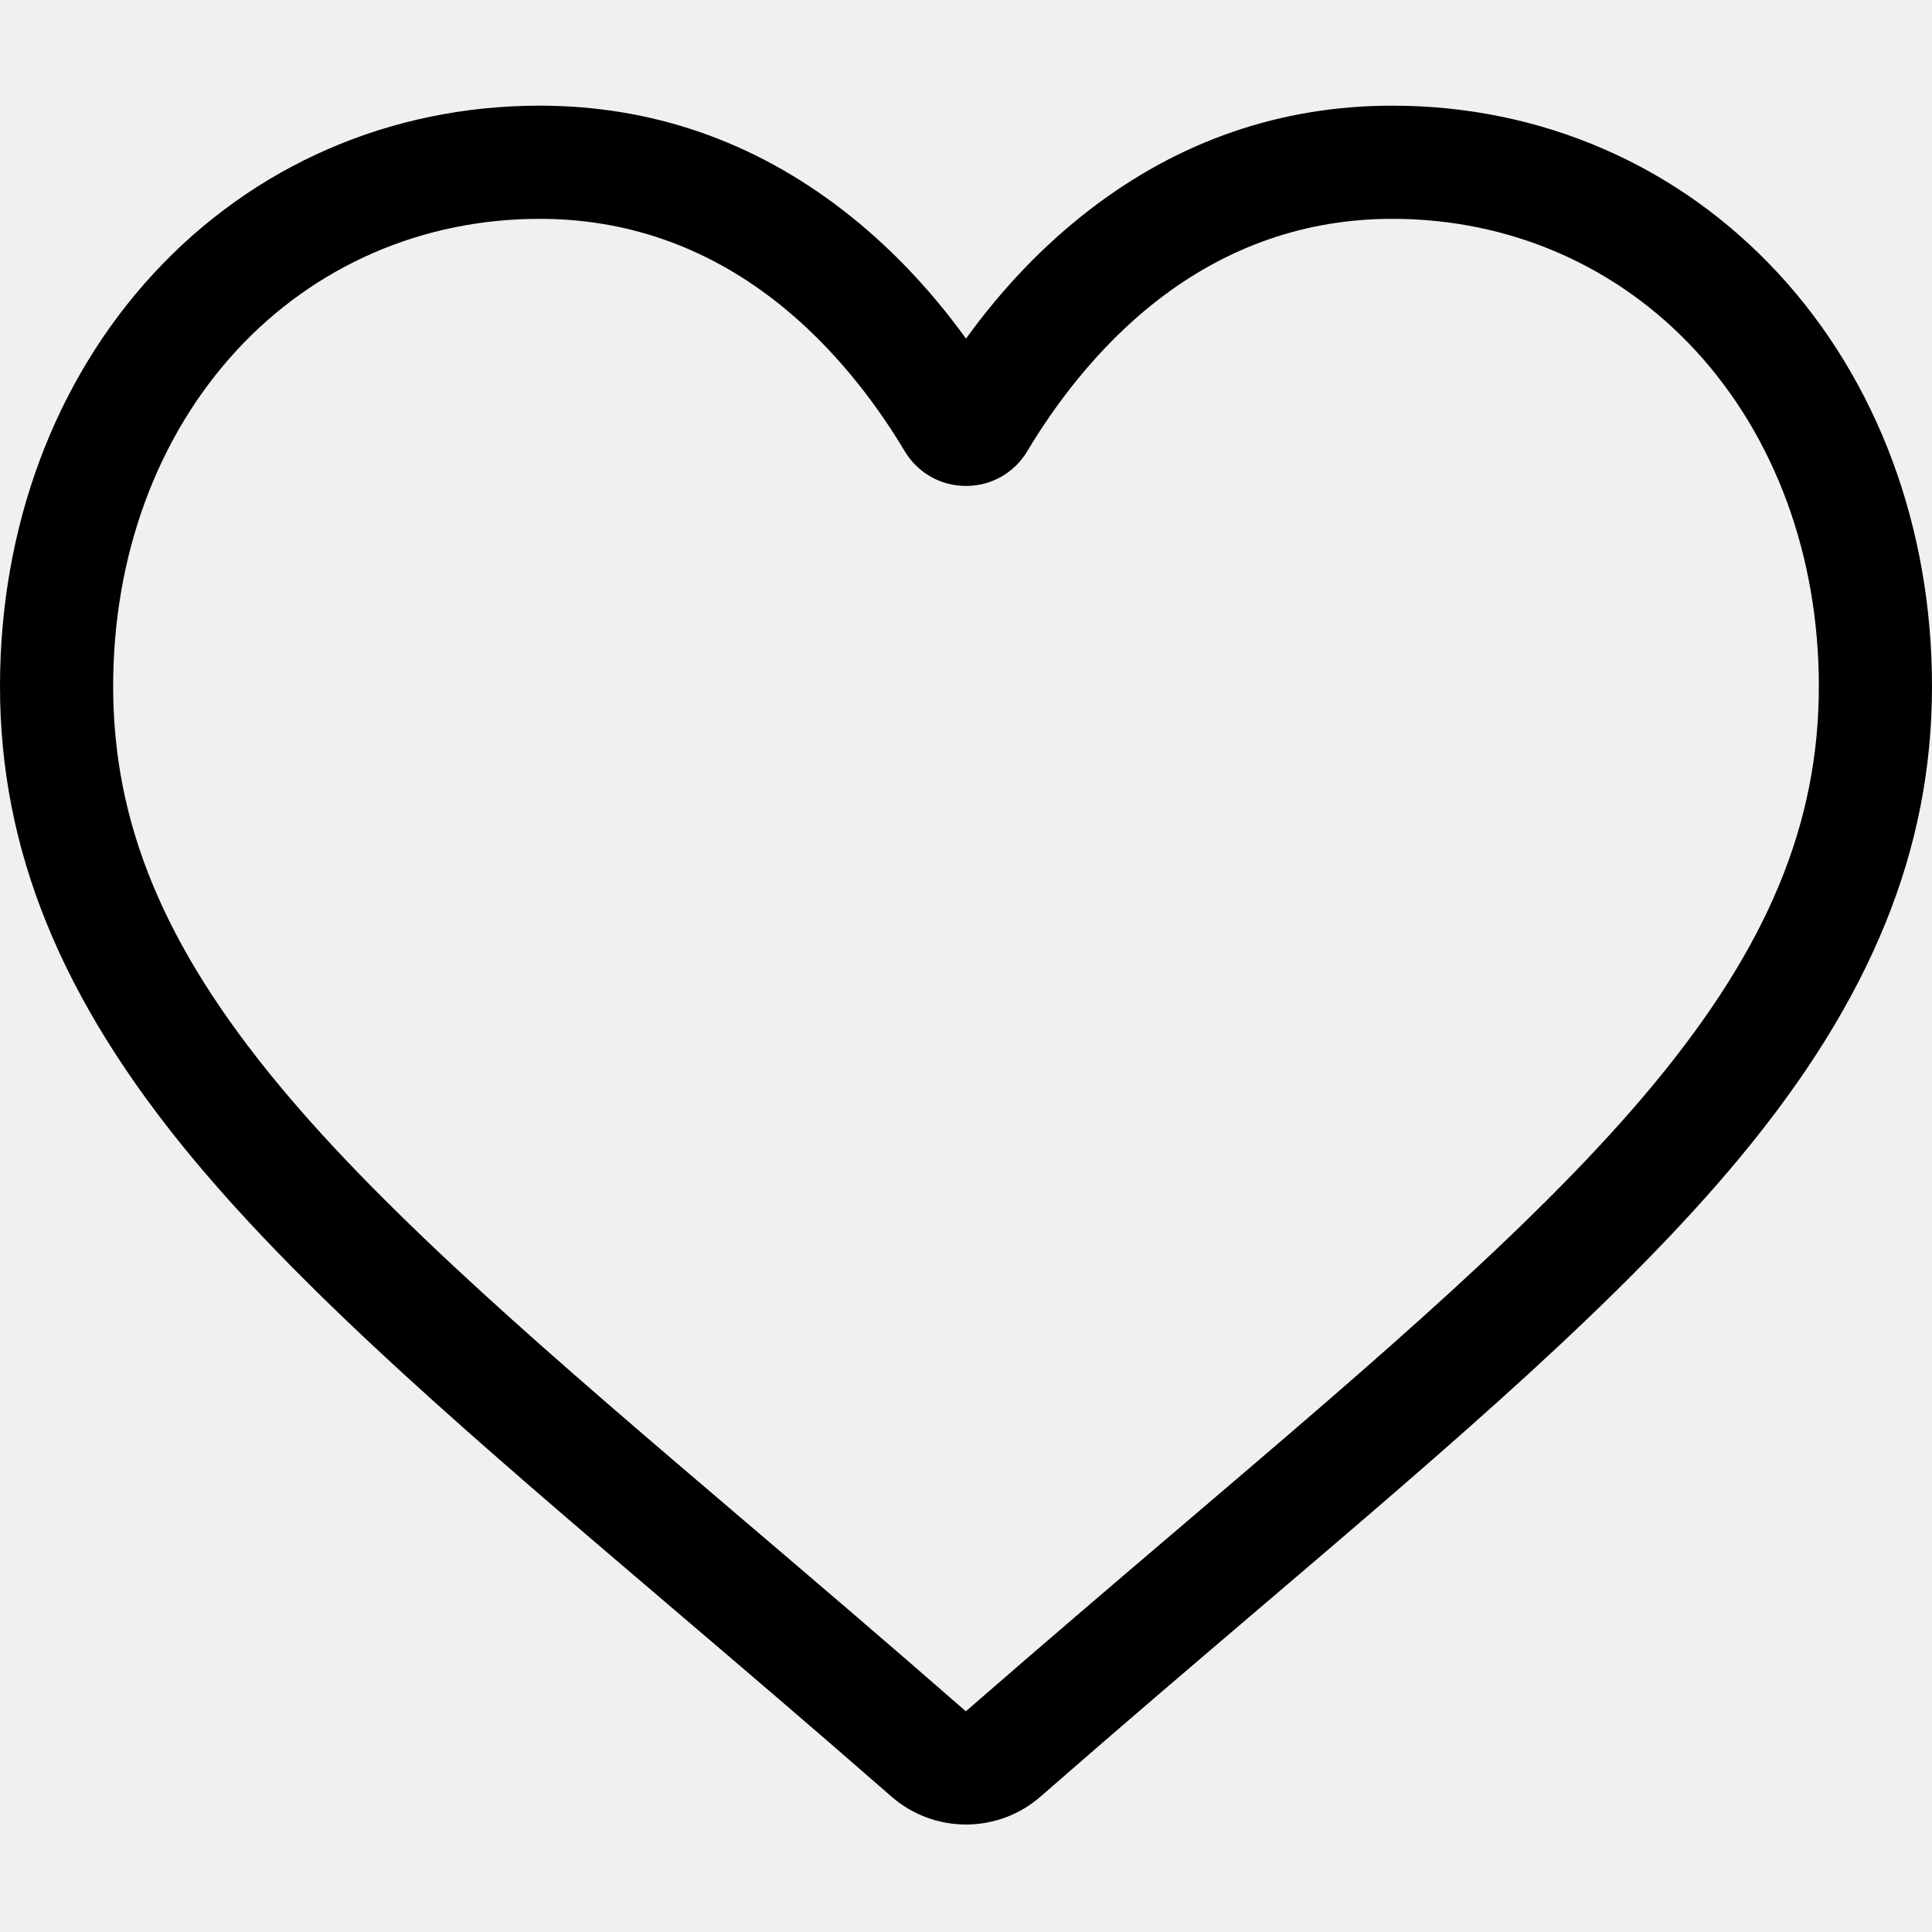
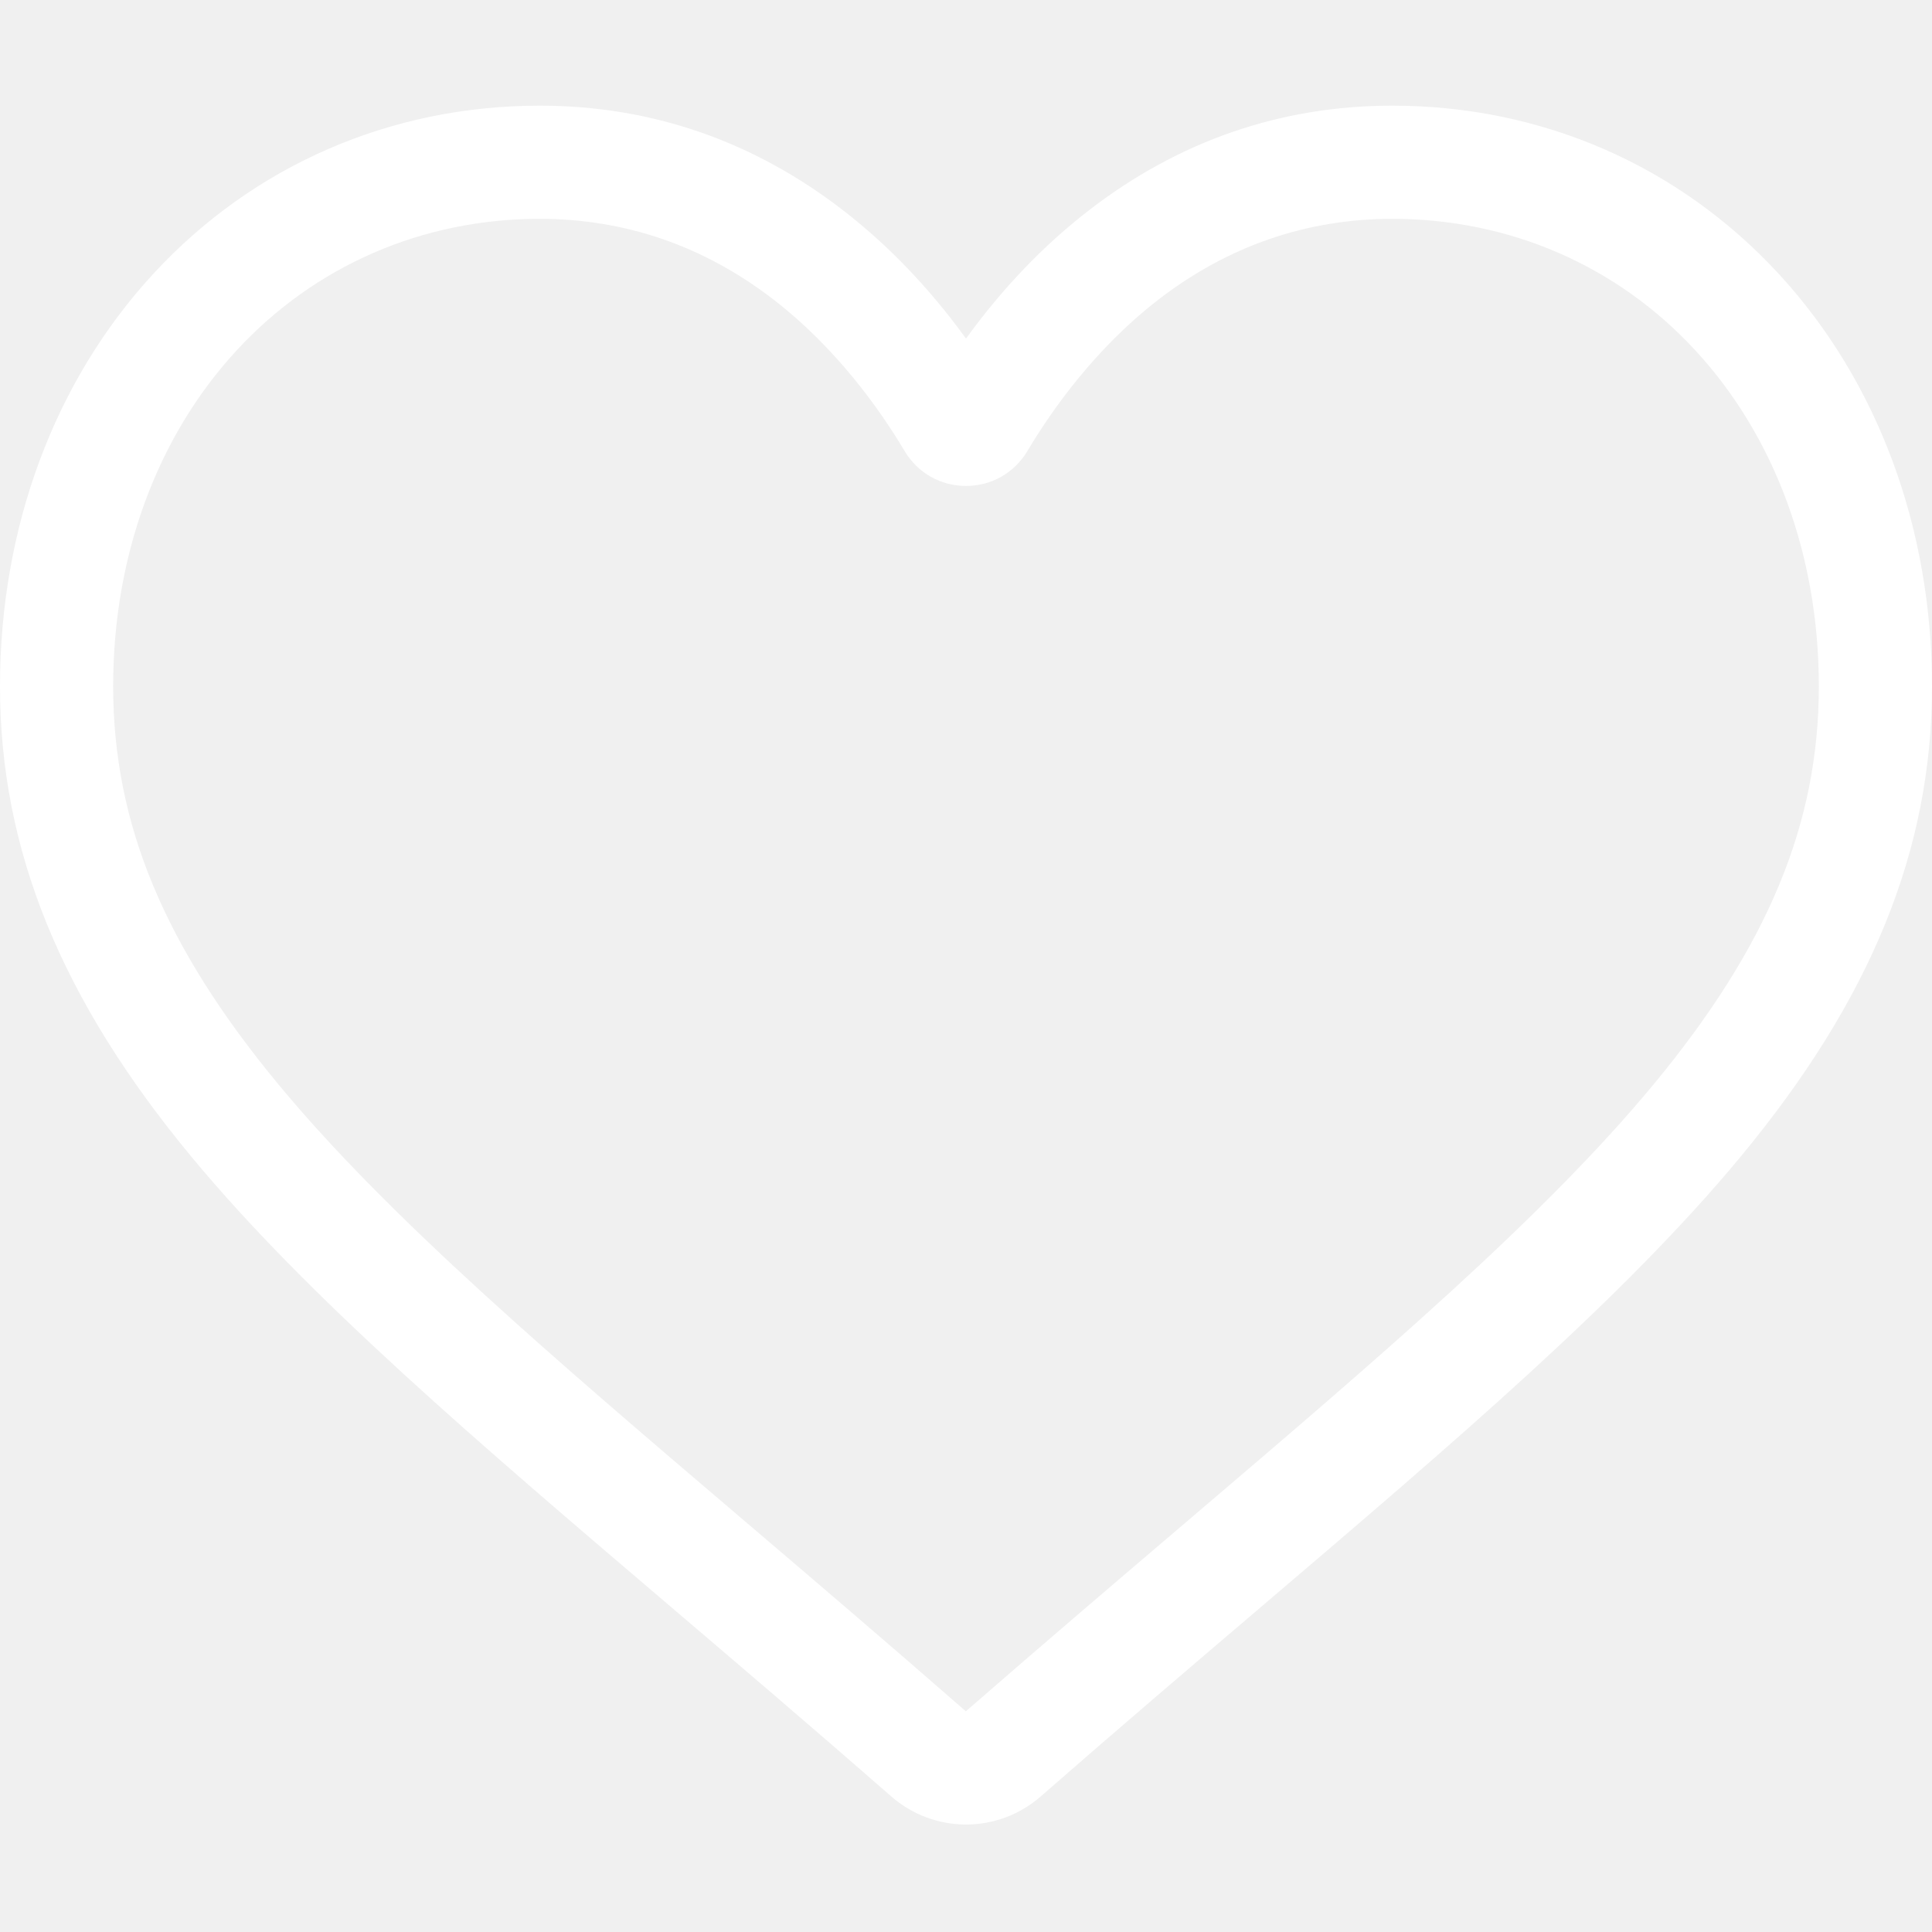
- <svg xmlns="http://www.w3.org/2000/svg" viewBox="0 -28 512.001 512">
-   <path d="m256 455.516c-7.289 0-14.316-2.641-19.793-7.438-20.684-18.086-40.625-35.082-58.219-50.074l-.09-.078c-51.582-43.957-96.125-81.918-127.117-119.312-34.645-41.805-50.781-81.441-50.781-124.742 0-42.07 14.426-80.883 40.617-109.293 26.504-28.746 62.871-44.578 102.414-44.578 29.555 0 56.621 9.344 80.445 27.77 12.023 9.301 22.922 20.684 32.523 33.961 9.605-13.277 20.5-24.66 32.527-33.961 23.824-18.426 50.891-27.77 80.445-27.77 39.539 0 75.91 15.832 102.414 44.578 26.191 28.41 40.613 67.223 40.613 109.293 0 43.301-16.133 82.938-50.777 124.738-30.992 37.398-75.531 75.355-127.105 119.309-17.625 15.016-37.598 32.039-58.328 50.168-5.473 4.789-12.504 7.43-19.789 7.43zm-112.969-425.523c-31.066 0-59.605 12.398-80.367 34.914-21.07 22.855-32.676 54.449-32.676 88.965 0 36.418 13.535 68.988 43.883 105.605 29.332 35.395 72.961 72.574 123.477 115.625l.094.078c17.66 15.051 37.68 32.113 58.516 50.332 20.961-18.254 41.012-35.344 58.707-50.418 50.512-43.051 94.137-80.223 123.469-115.617 30.344-36.617 43.879-69.188 43.879-105.605 0-34.516-11.605-66.109-32.676-88.965-20.758-22.516-49.301-34.914-80.363-34.914-22.758 0-43.652 7.234-62.102 21.5-16.441 12.719-27.895 28.797-34.609 40.047-3.453 5.785-9.531 9.238-16.262 9.238s-12.809-3.453-16.262-9.238c-6.711-11.25-18.164-27.328-34.609-40.047-18.449-14.266-39.344-21.5-62.098-21.5zm0 0" />
+ <svg xmlns="http://www.w3.org/2000/svg" viewBox="0 -28 512.001 512" width="512px" height="512px">
+   <g>
+     <path d="m256 455.516c-7.289 0-14.316-2.641-19.793-7.438-20.684-18.086-40.625-35.082-58.219-50.074l-.09-.078c-51.582-43.957-96.125-81.918-127.117-119.312-34.645-41.805-50.781-81.441-50.781-124.742 0-42.07 14.426-80.883 40.617-109.293 26.504-28.746 62.871-44.578 102.414-44.578 29.555 0 56.621 9.344 80.445 27.77 12.023 9.301 22.922 20.684 32.523 33.961 9.605-13.277 20.5-24.66 32.527-33.961 23.824-18.426 50.891-27.77 80.445-27.77 39.539 0 75.91 15.832 102.414 44.578 26.191 28.41 40.613 67.223 40.613 109.293 0 43.301-16.133 82.938-50.777 124.738-30.992 37.398-75.531 75.355-127.105 119.309-17.625 15.016-37.598 32.039-58.328 50.168-5.473 4.789-12.504 7.43-19.789 7.43zm-112.969-425.523c-31.066 0-59.605 12.398-80.367 34.914-21.07 22.855-32.676 54.449-32.676 88.965 0 36.418 13.535 68.988 43.883 105.605 29.332 35.395 72.961 72.574 123.477 115.625l.094.078c17.66 15.051 37.68 32.113 58.516 50.332 20.961-18.254 41.012-35.344 58.707-50.418 50.512-43.051 94.137-80.223 123.469-115.617 30.344-36.617 43.879-69.188 43.879-105.605 0-34.516-11.605-66.109-32.676-88.965-20.758-22.516-49.301-34.914-80.363-34.914-22.758 0-43.652 7.234-62.102 21.5-16.441 12.719-27.895 28.797-34.609 40.047-3.453 5.785-9.531 9.238-16.262 9.238s-12.809-3.453-16.262-9.238c-6.711-11.25-18.164-27.328-34.609-40.047-18.449-14.266-39.344-21.5-62.098-21.5zm0 0" data-original="#000000" class="active-path" data-old_color="#000000" fill="#FFFFFF" />
+   </g>
</svg>
